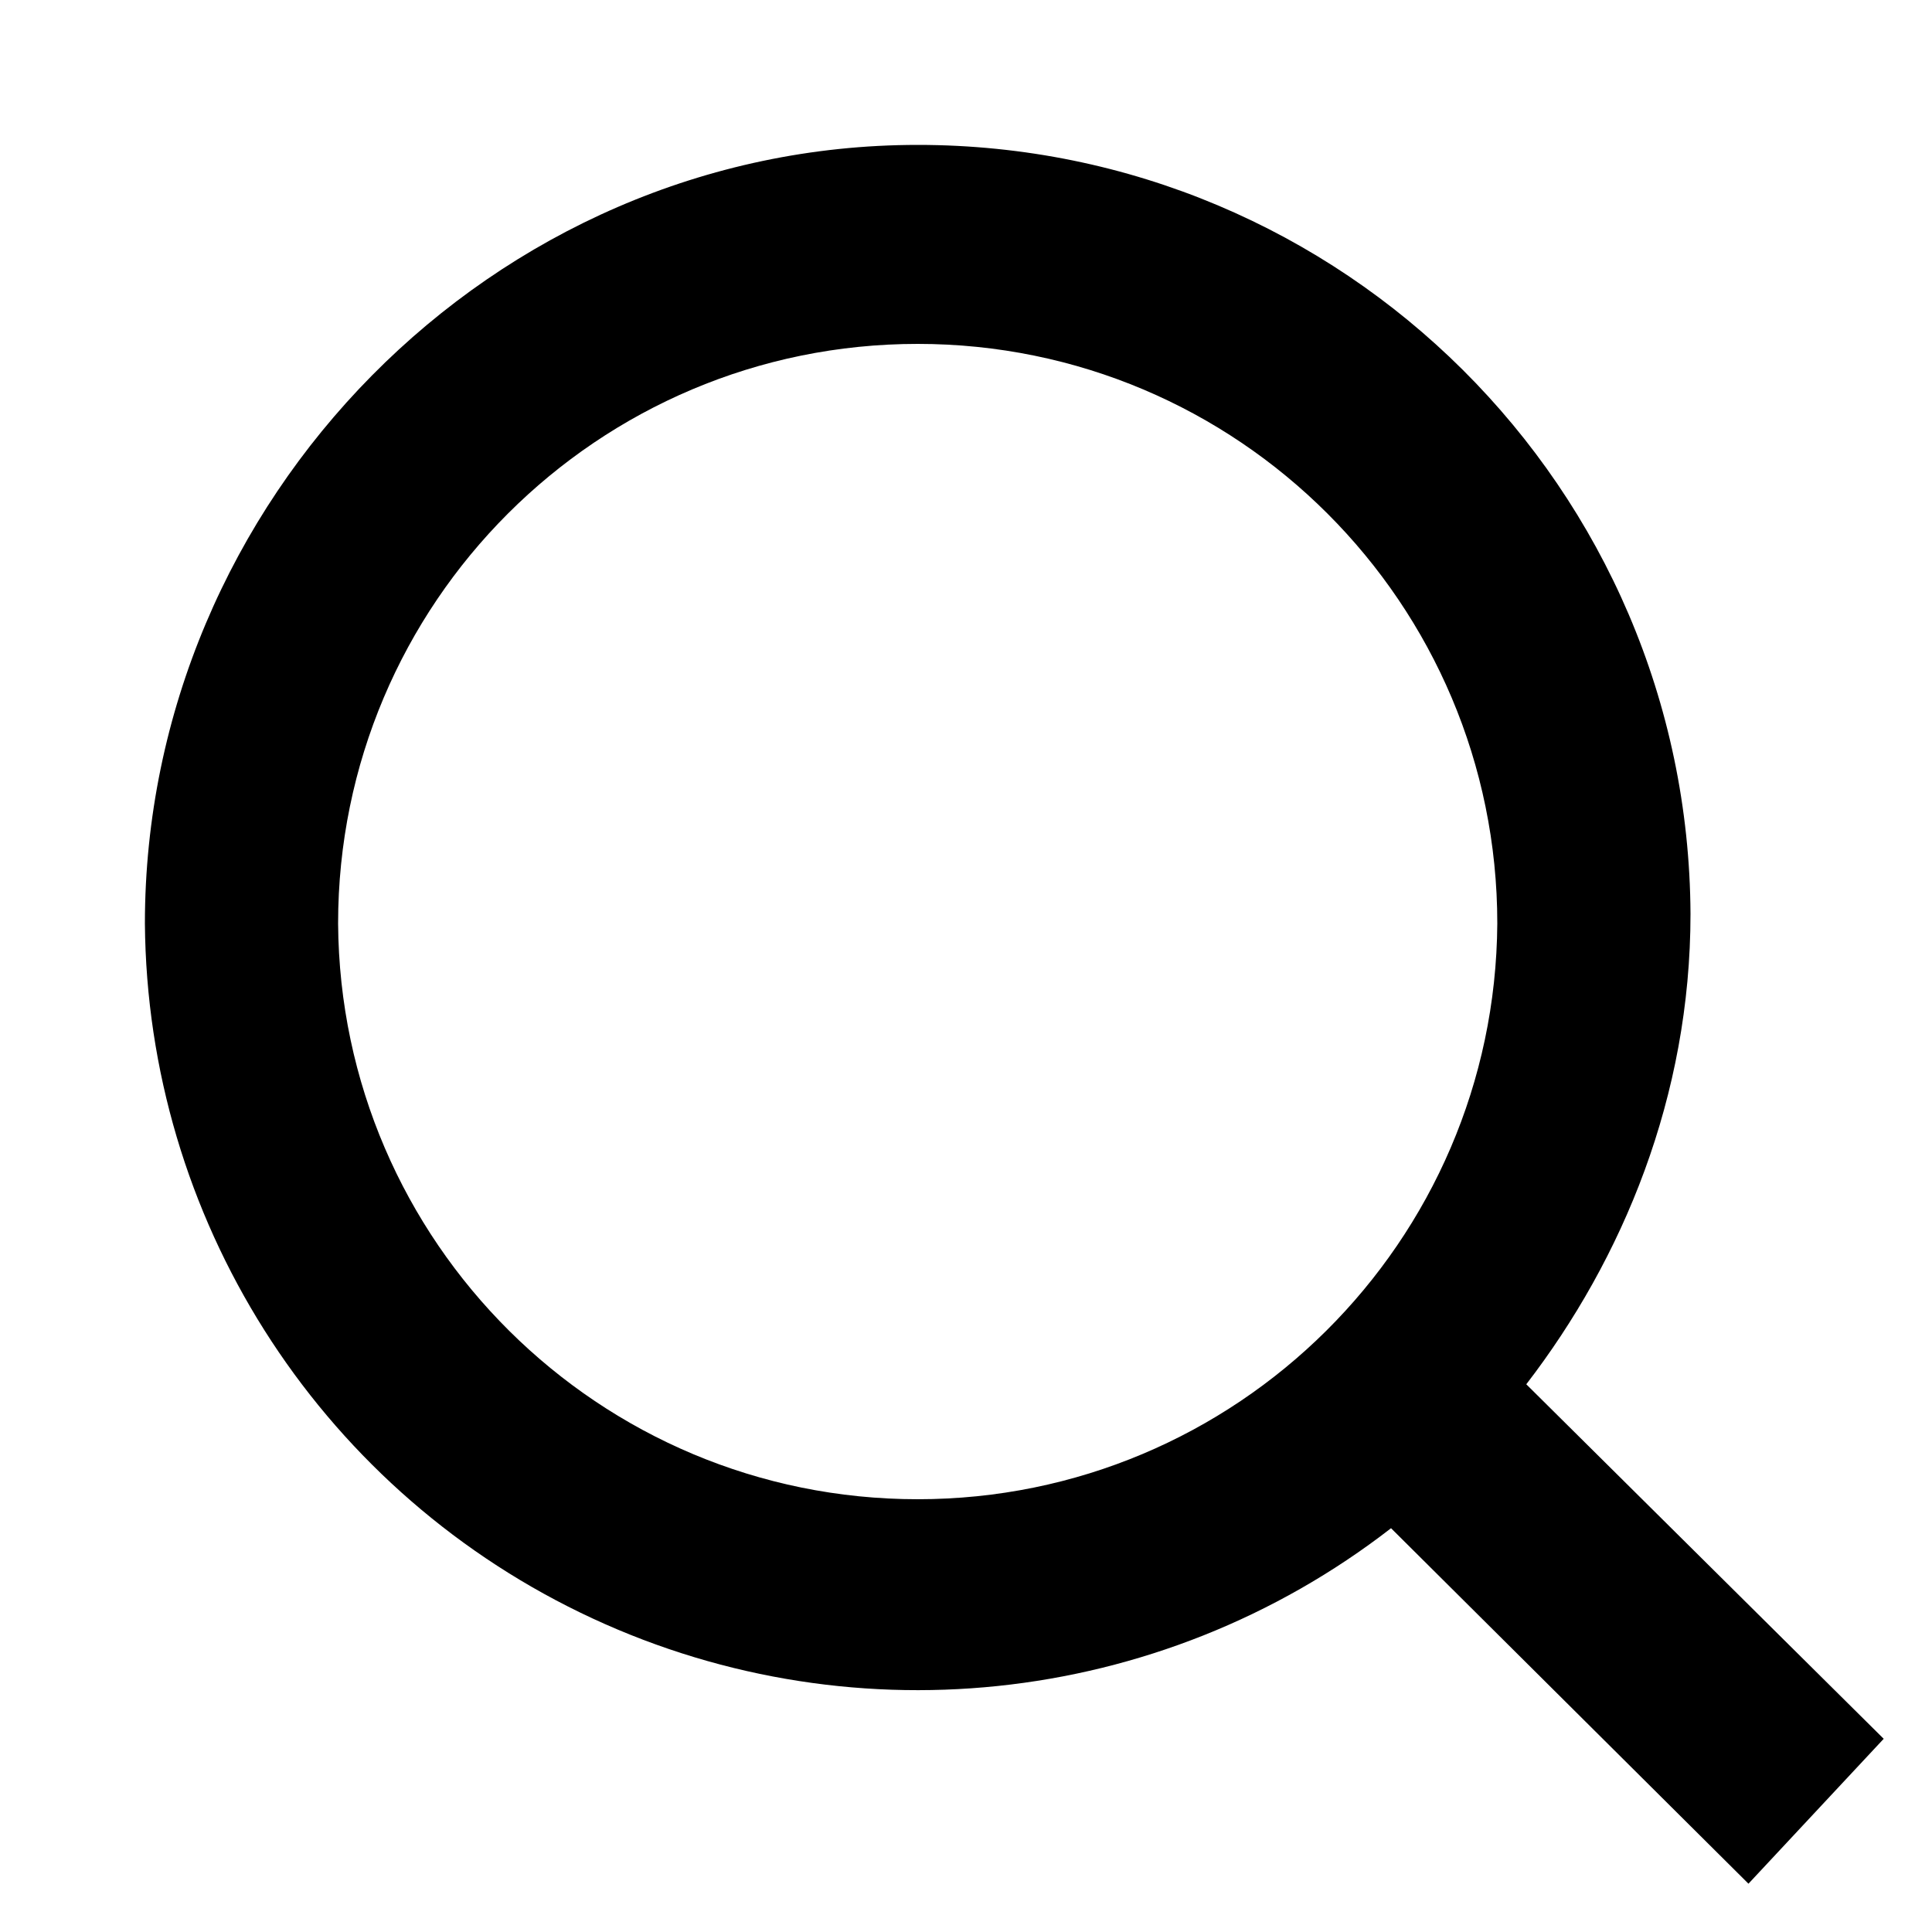
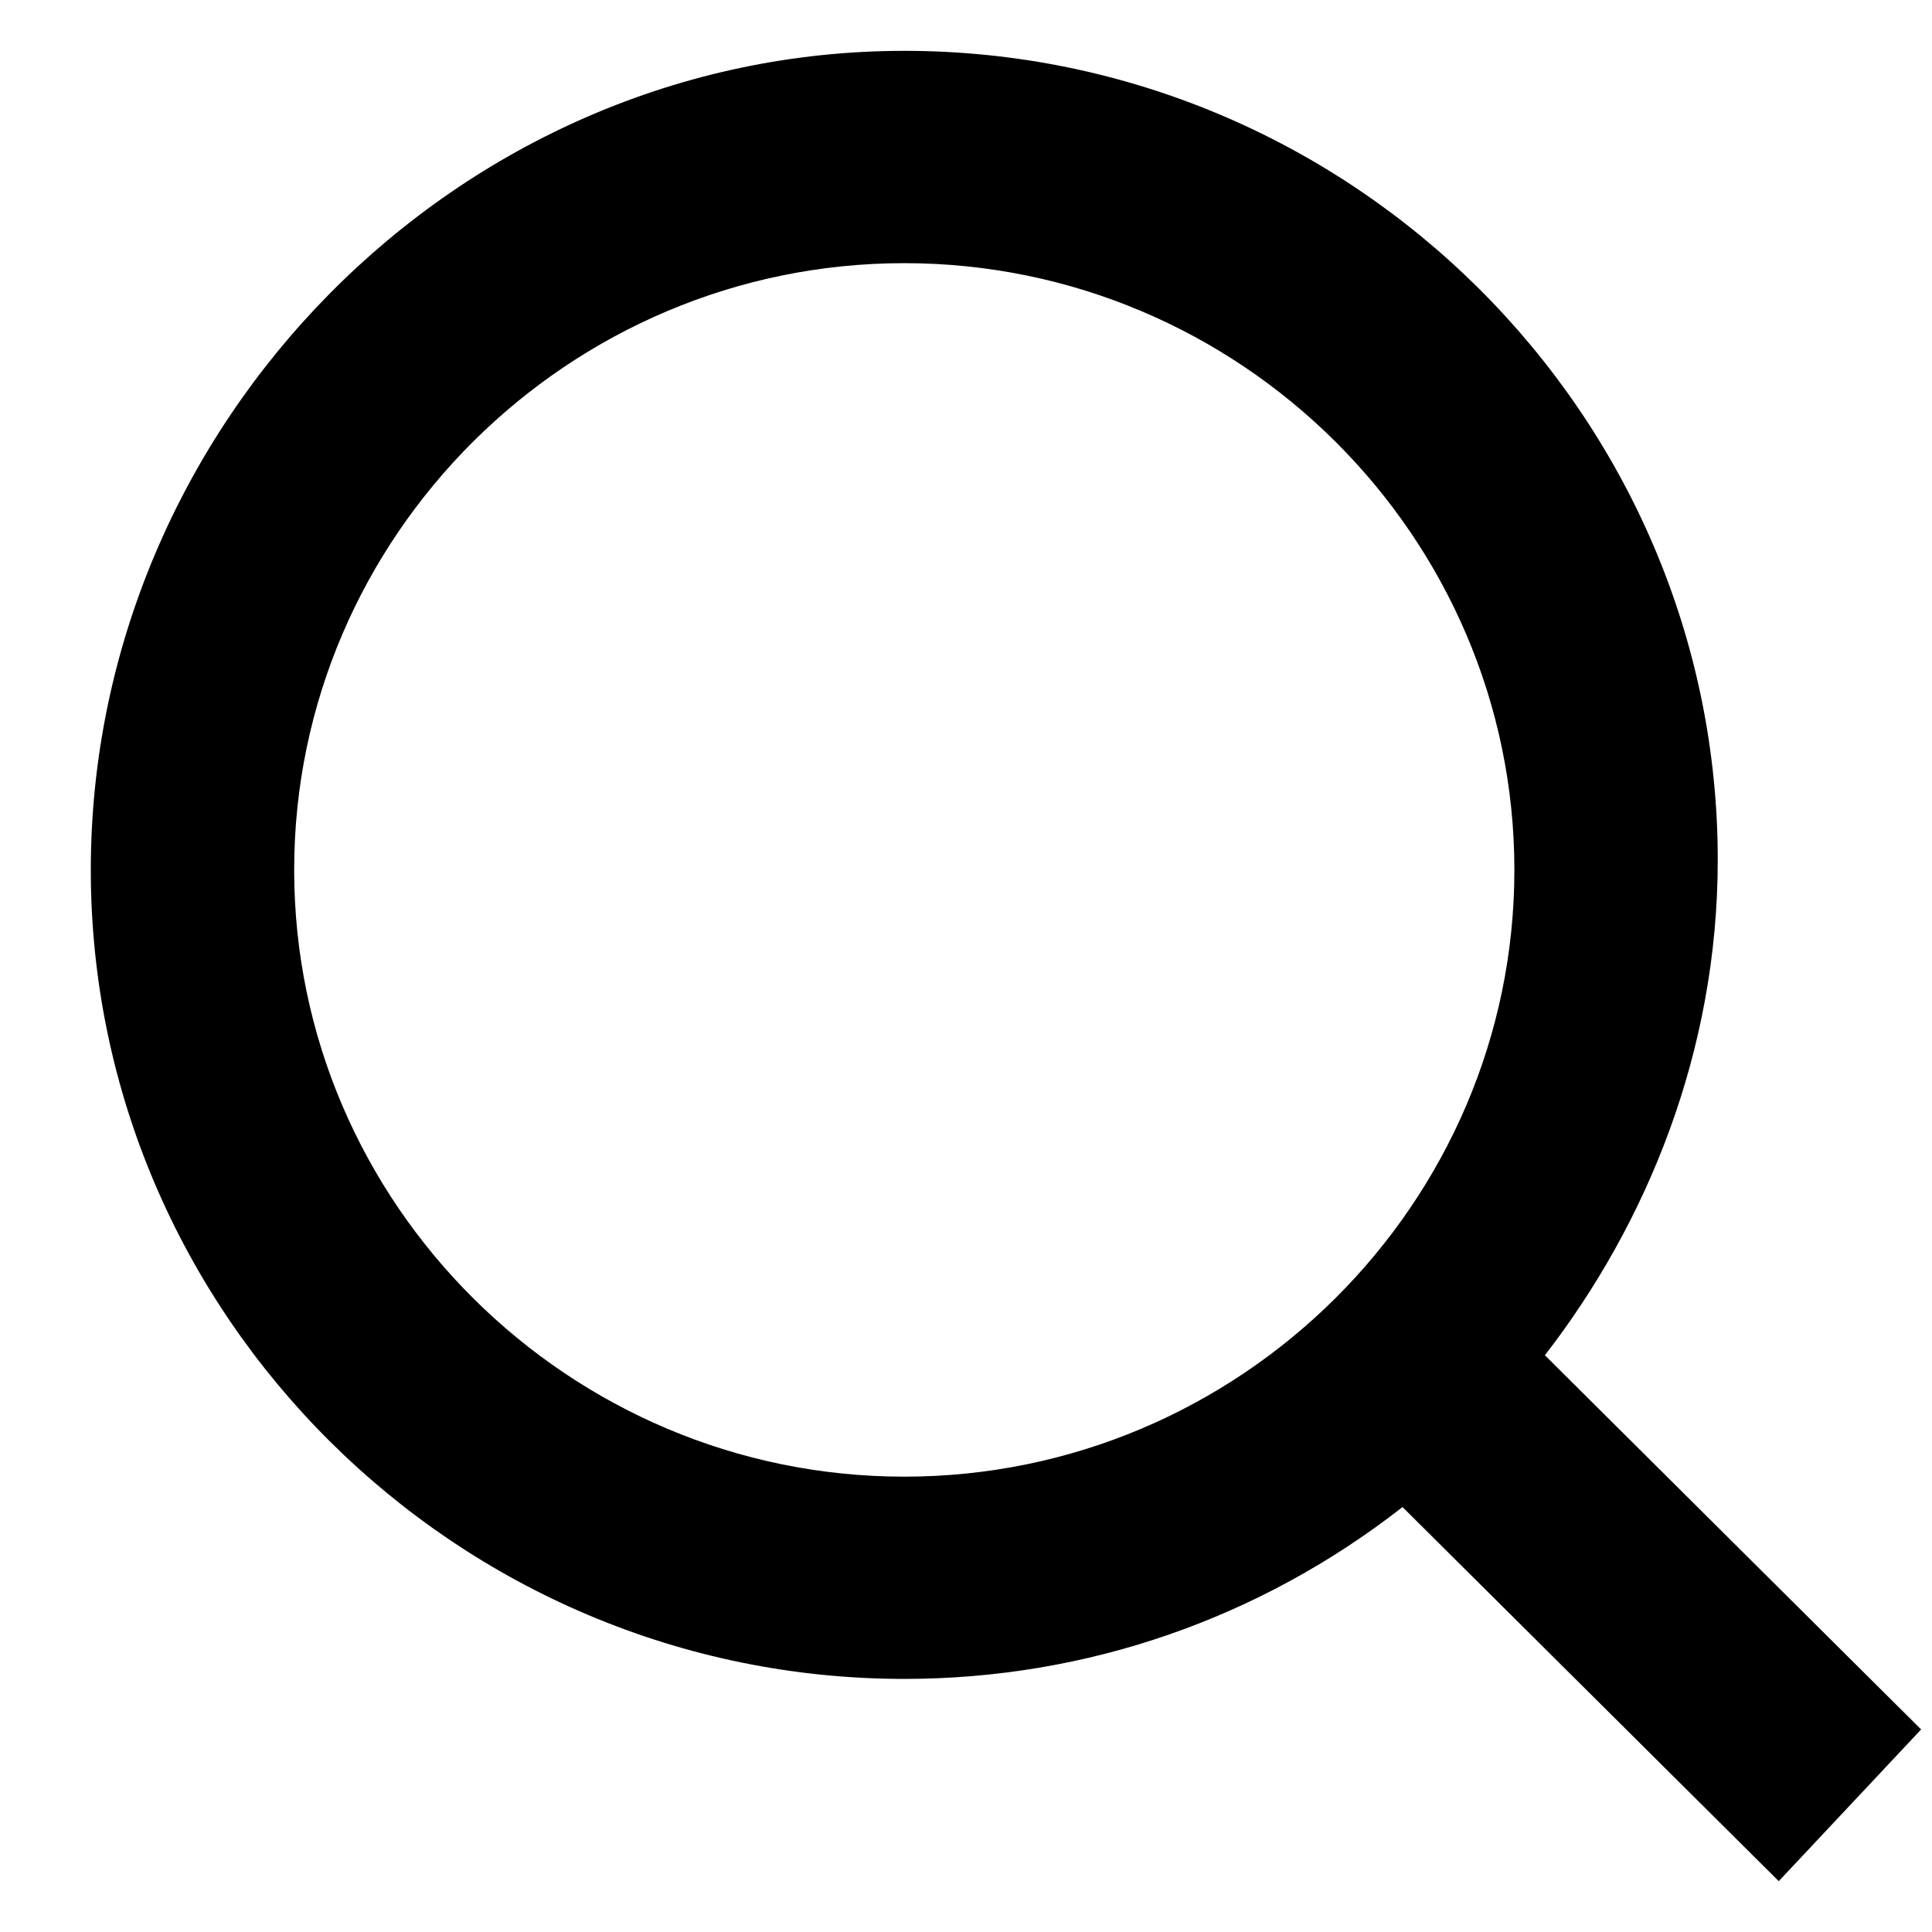
- <svg xmlns="http://www.w3.org/2000/svg" width="20" height="20" fill="none">
-   <path fill="#000" d="m19.5 18-3.7-3.67c1-1.3 1.7-2.98 1.7-4.87a8 8 0 0 0-8-7.96c-4.4 0-8 3.68-8 8.06a8 8 0 0 0 12.9 6.26l3.7 3.68 1.4-1.5Zm-10-2.48a6 6 0 0 1-6-5.96 6 6 0 0 1 12 0 6 6 0 0 1-6 5.96Z" />
+ <svg xmlns="http://www.w3.org/2000/svg" width="19" height="19" fill="none">
+   <path fill="#000" d="m18.893 17.008-3.7-3.68c1-1.292 1.7-2.983 1.7-4.872 0-4.376-3.6-7.956-8-7.956s-8 3.68-8 8.055c0 4.376 3.6 7.956 8 7.956 1.8 0 3.5-.597 4.9-1.69l3.7 3.679 1.4-1.492Zm-10-2.486c-3.3 0-6-2.685-6-5.967 0-3.282 2.7-5.967 6-5.967s6 2.685 6 5.967c0 3.282-2.7 5.967-6 5.967Z" />
</svg>
